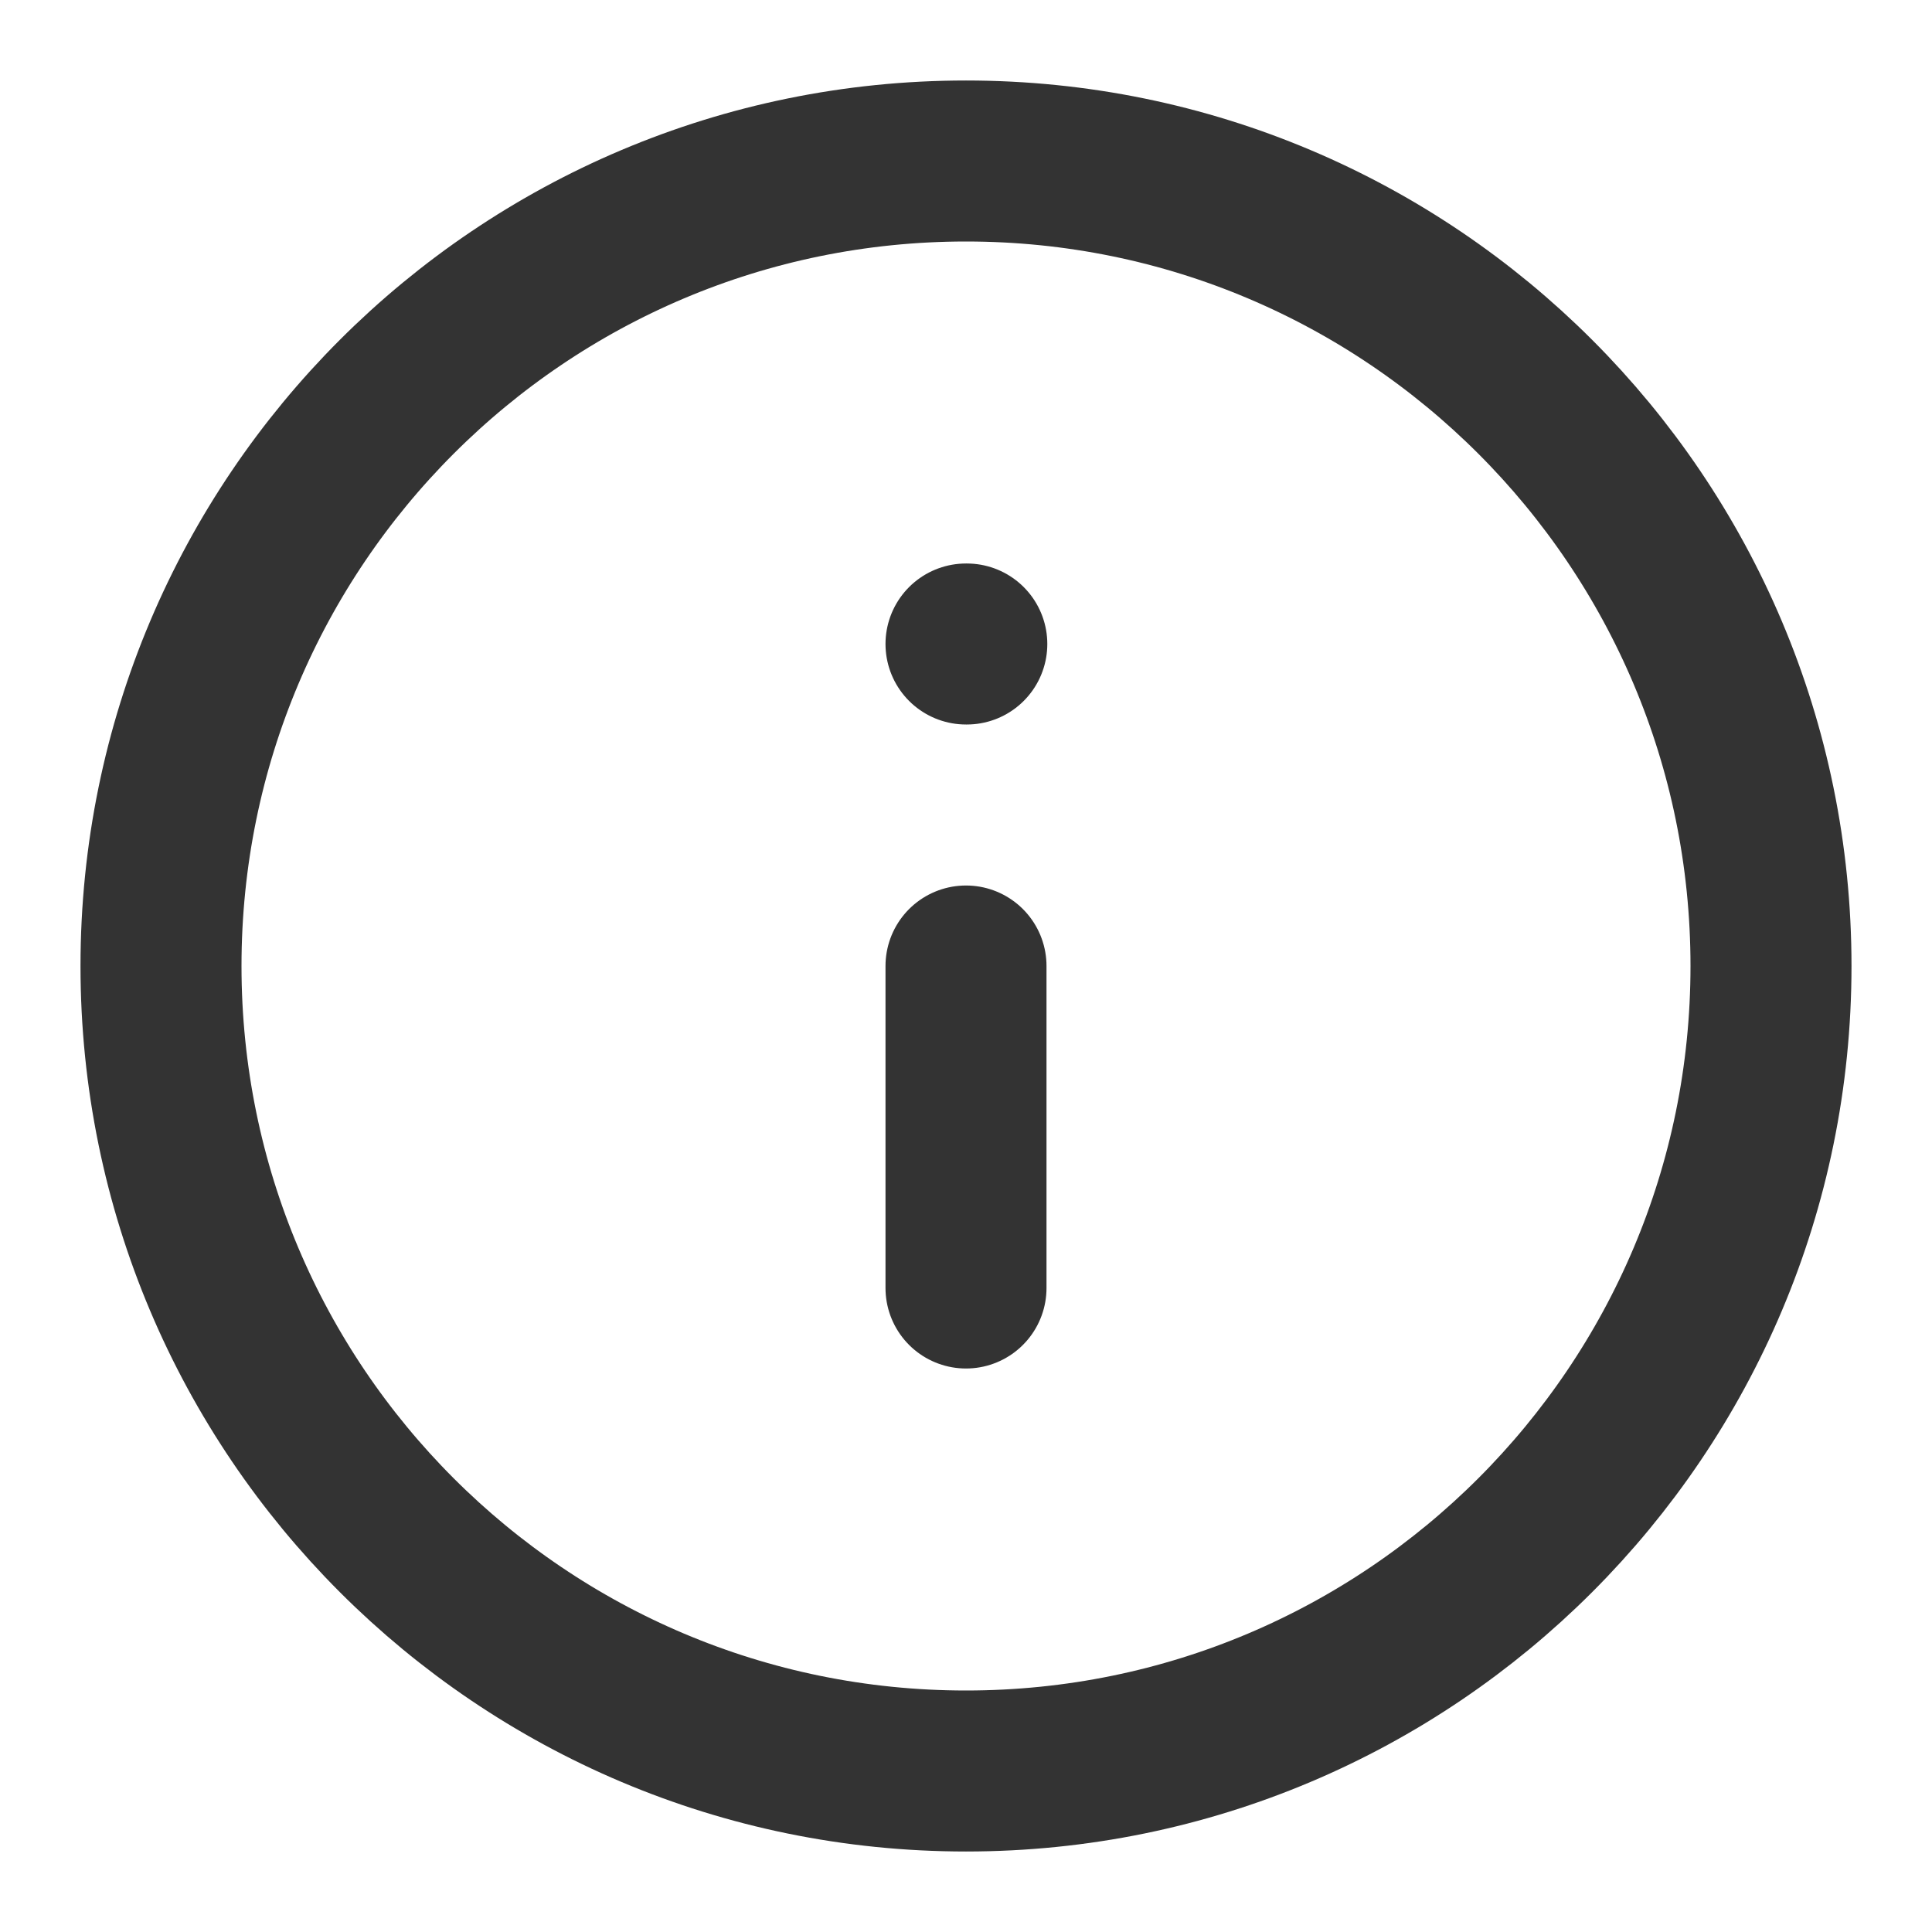
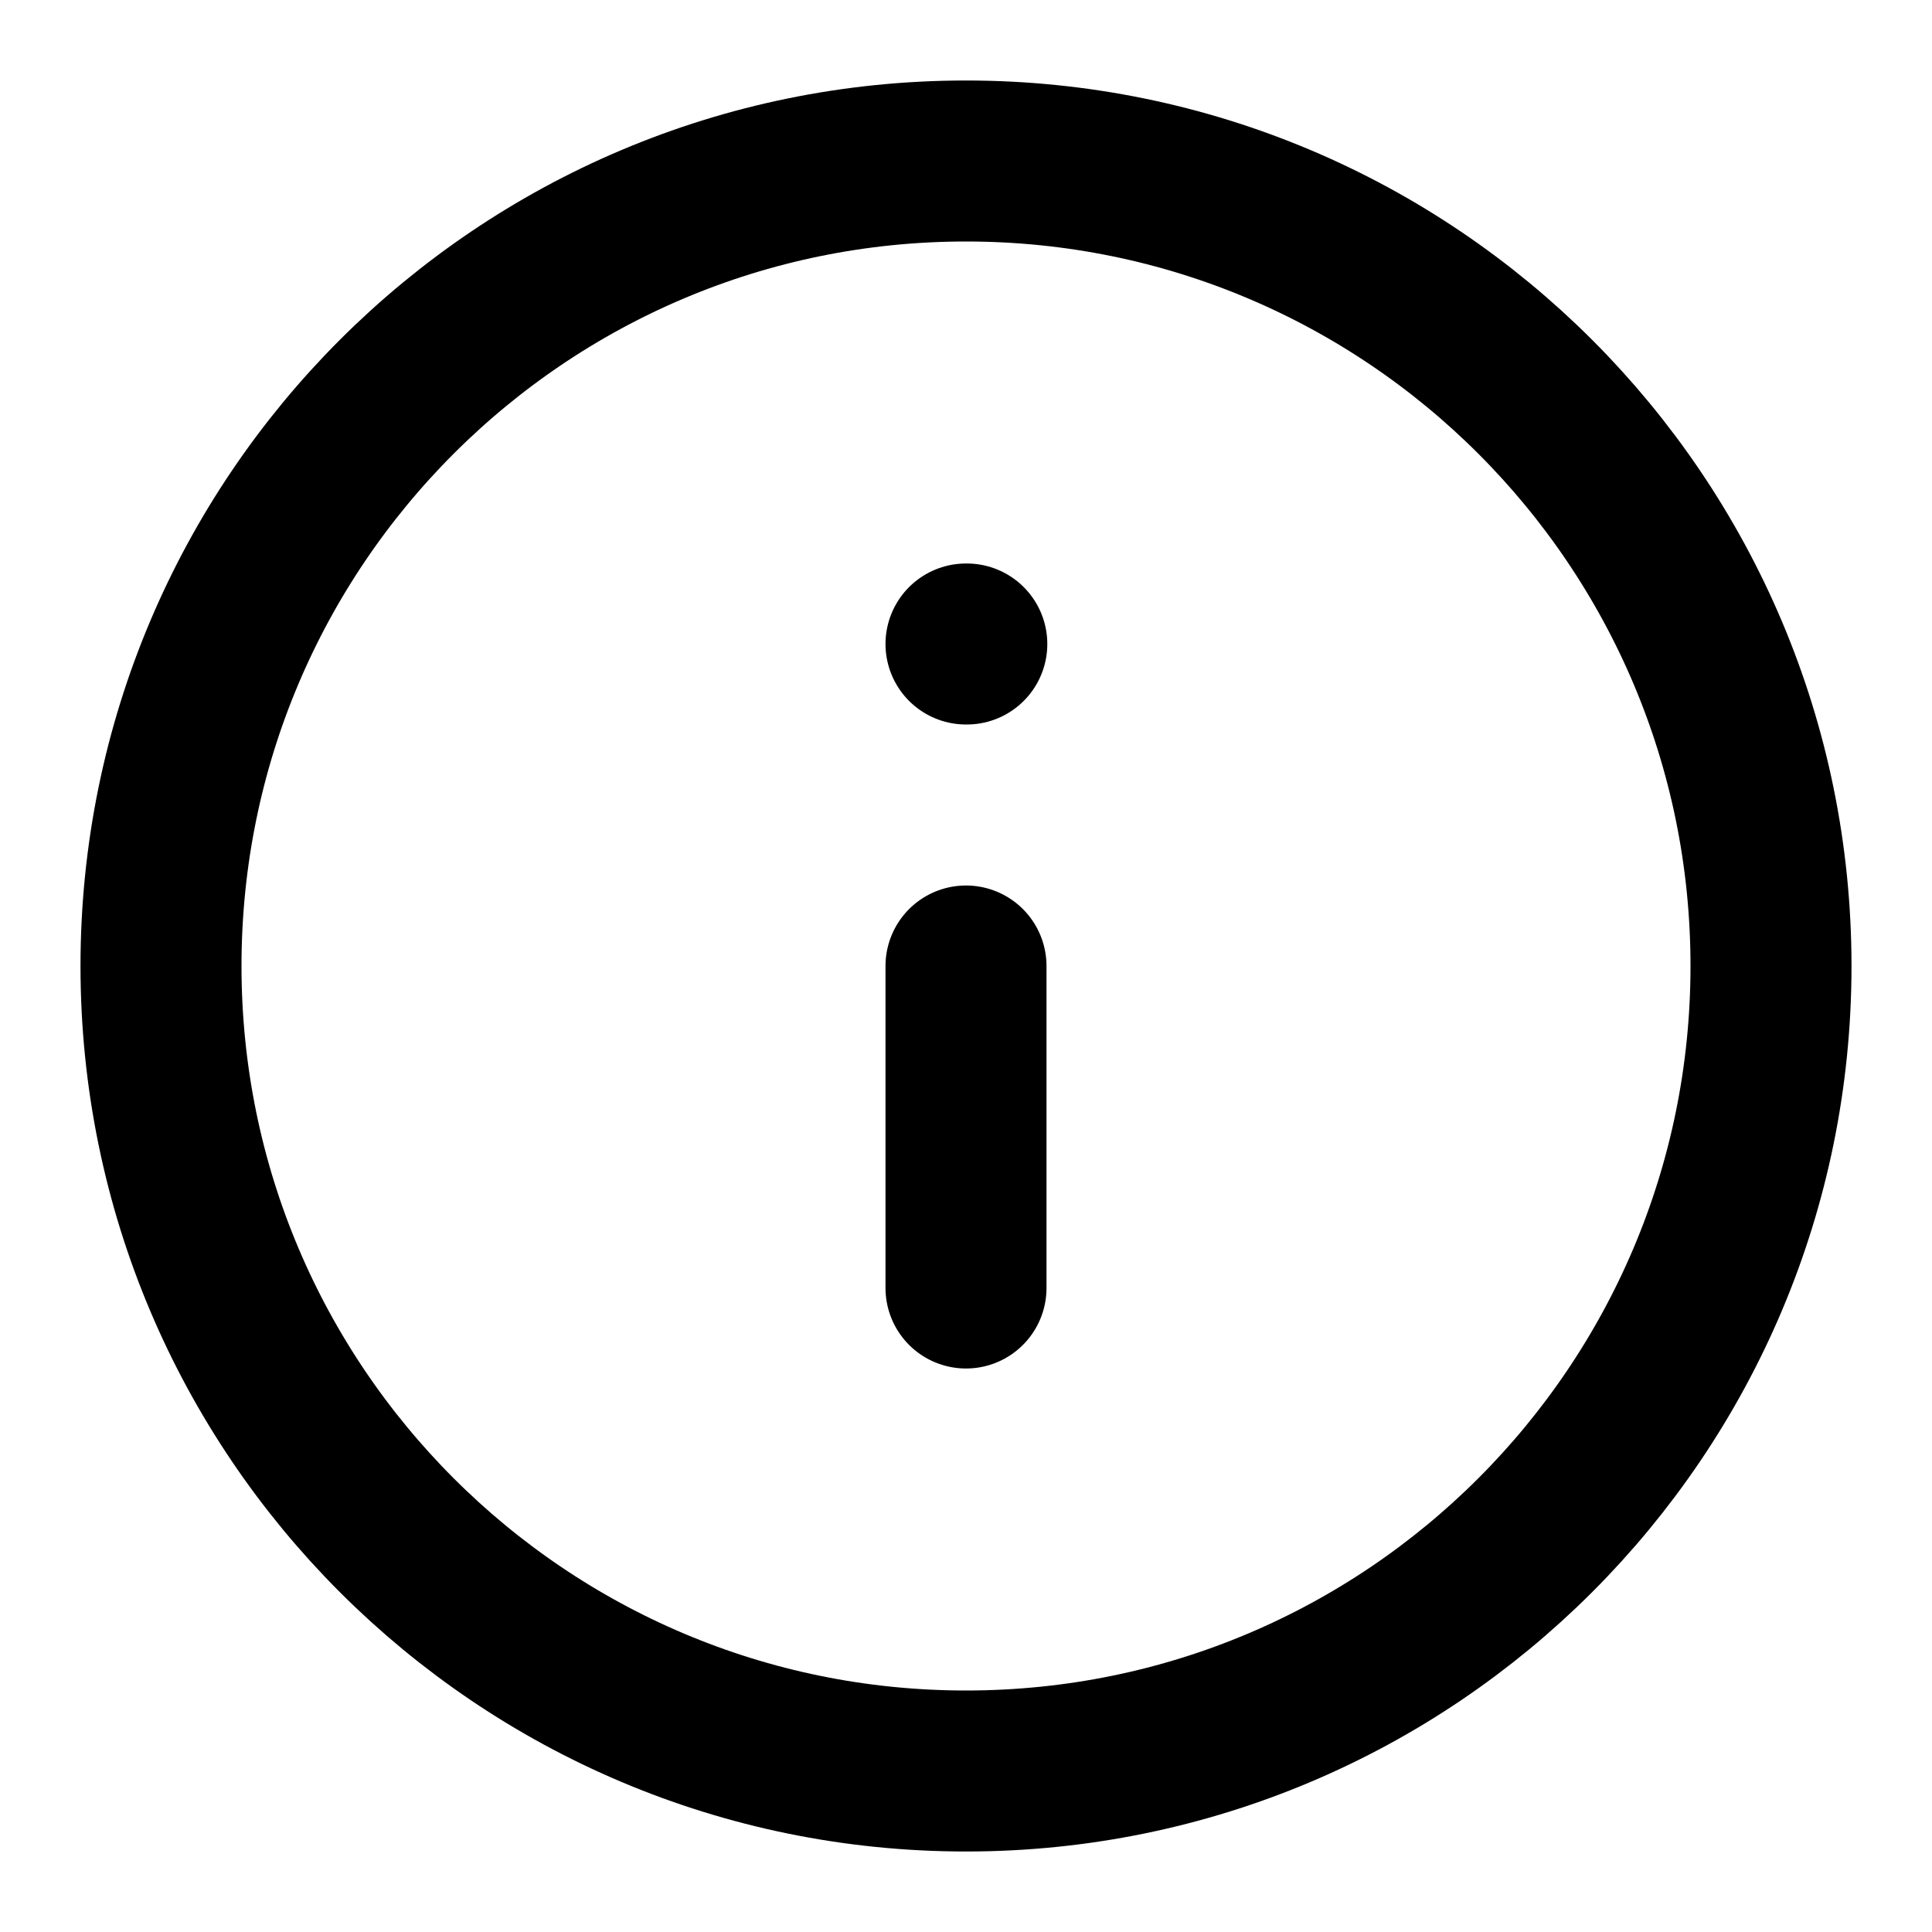
<svg xmlns="http://www.w3.org/2000/svg" width="24" height="24" viewBox="0 0 24 24" fill="none">
-   <mask id="mask0_23_77" style="mask-type:alpha" maskUnits="userSpaceOnUse" x="1" y="1" width="22" height="22">
-     <path d="M12 16V12M12 8H12.01M22 12C22 17.523 17.523 22 12 22C6.477 22 2 17.523 2 12C2 6.477 6.477 2 12 2C17.523 2 22 6.477 22 12Z" stroke="currentColor" stroke-width="2" stroke-linecap="round" stroke-linejoin="round" />
-   </mask>
-   <g mask="url(#mask0_23_77)">
-     <rect width="24" height="24" fill="currentColor" fill-opacity="0.8" />
-   </g>
+   <path d="M12 16V12M12 8H12.01M22 12C22 17.523 17.523 22 12 22C6.477 22 2 17.523 2 12C2 6.477 6.477 2 12 2C17.523 2 22 6.477 22 12Z" stroke="currentColor" stroke-width="2" stroke-linecap="round" stroke-linejoin="round" />
</svg>
